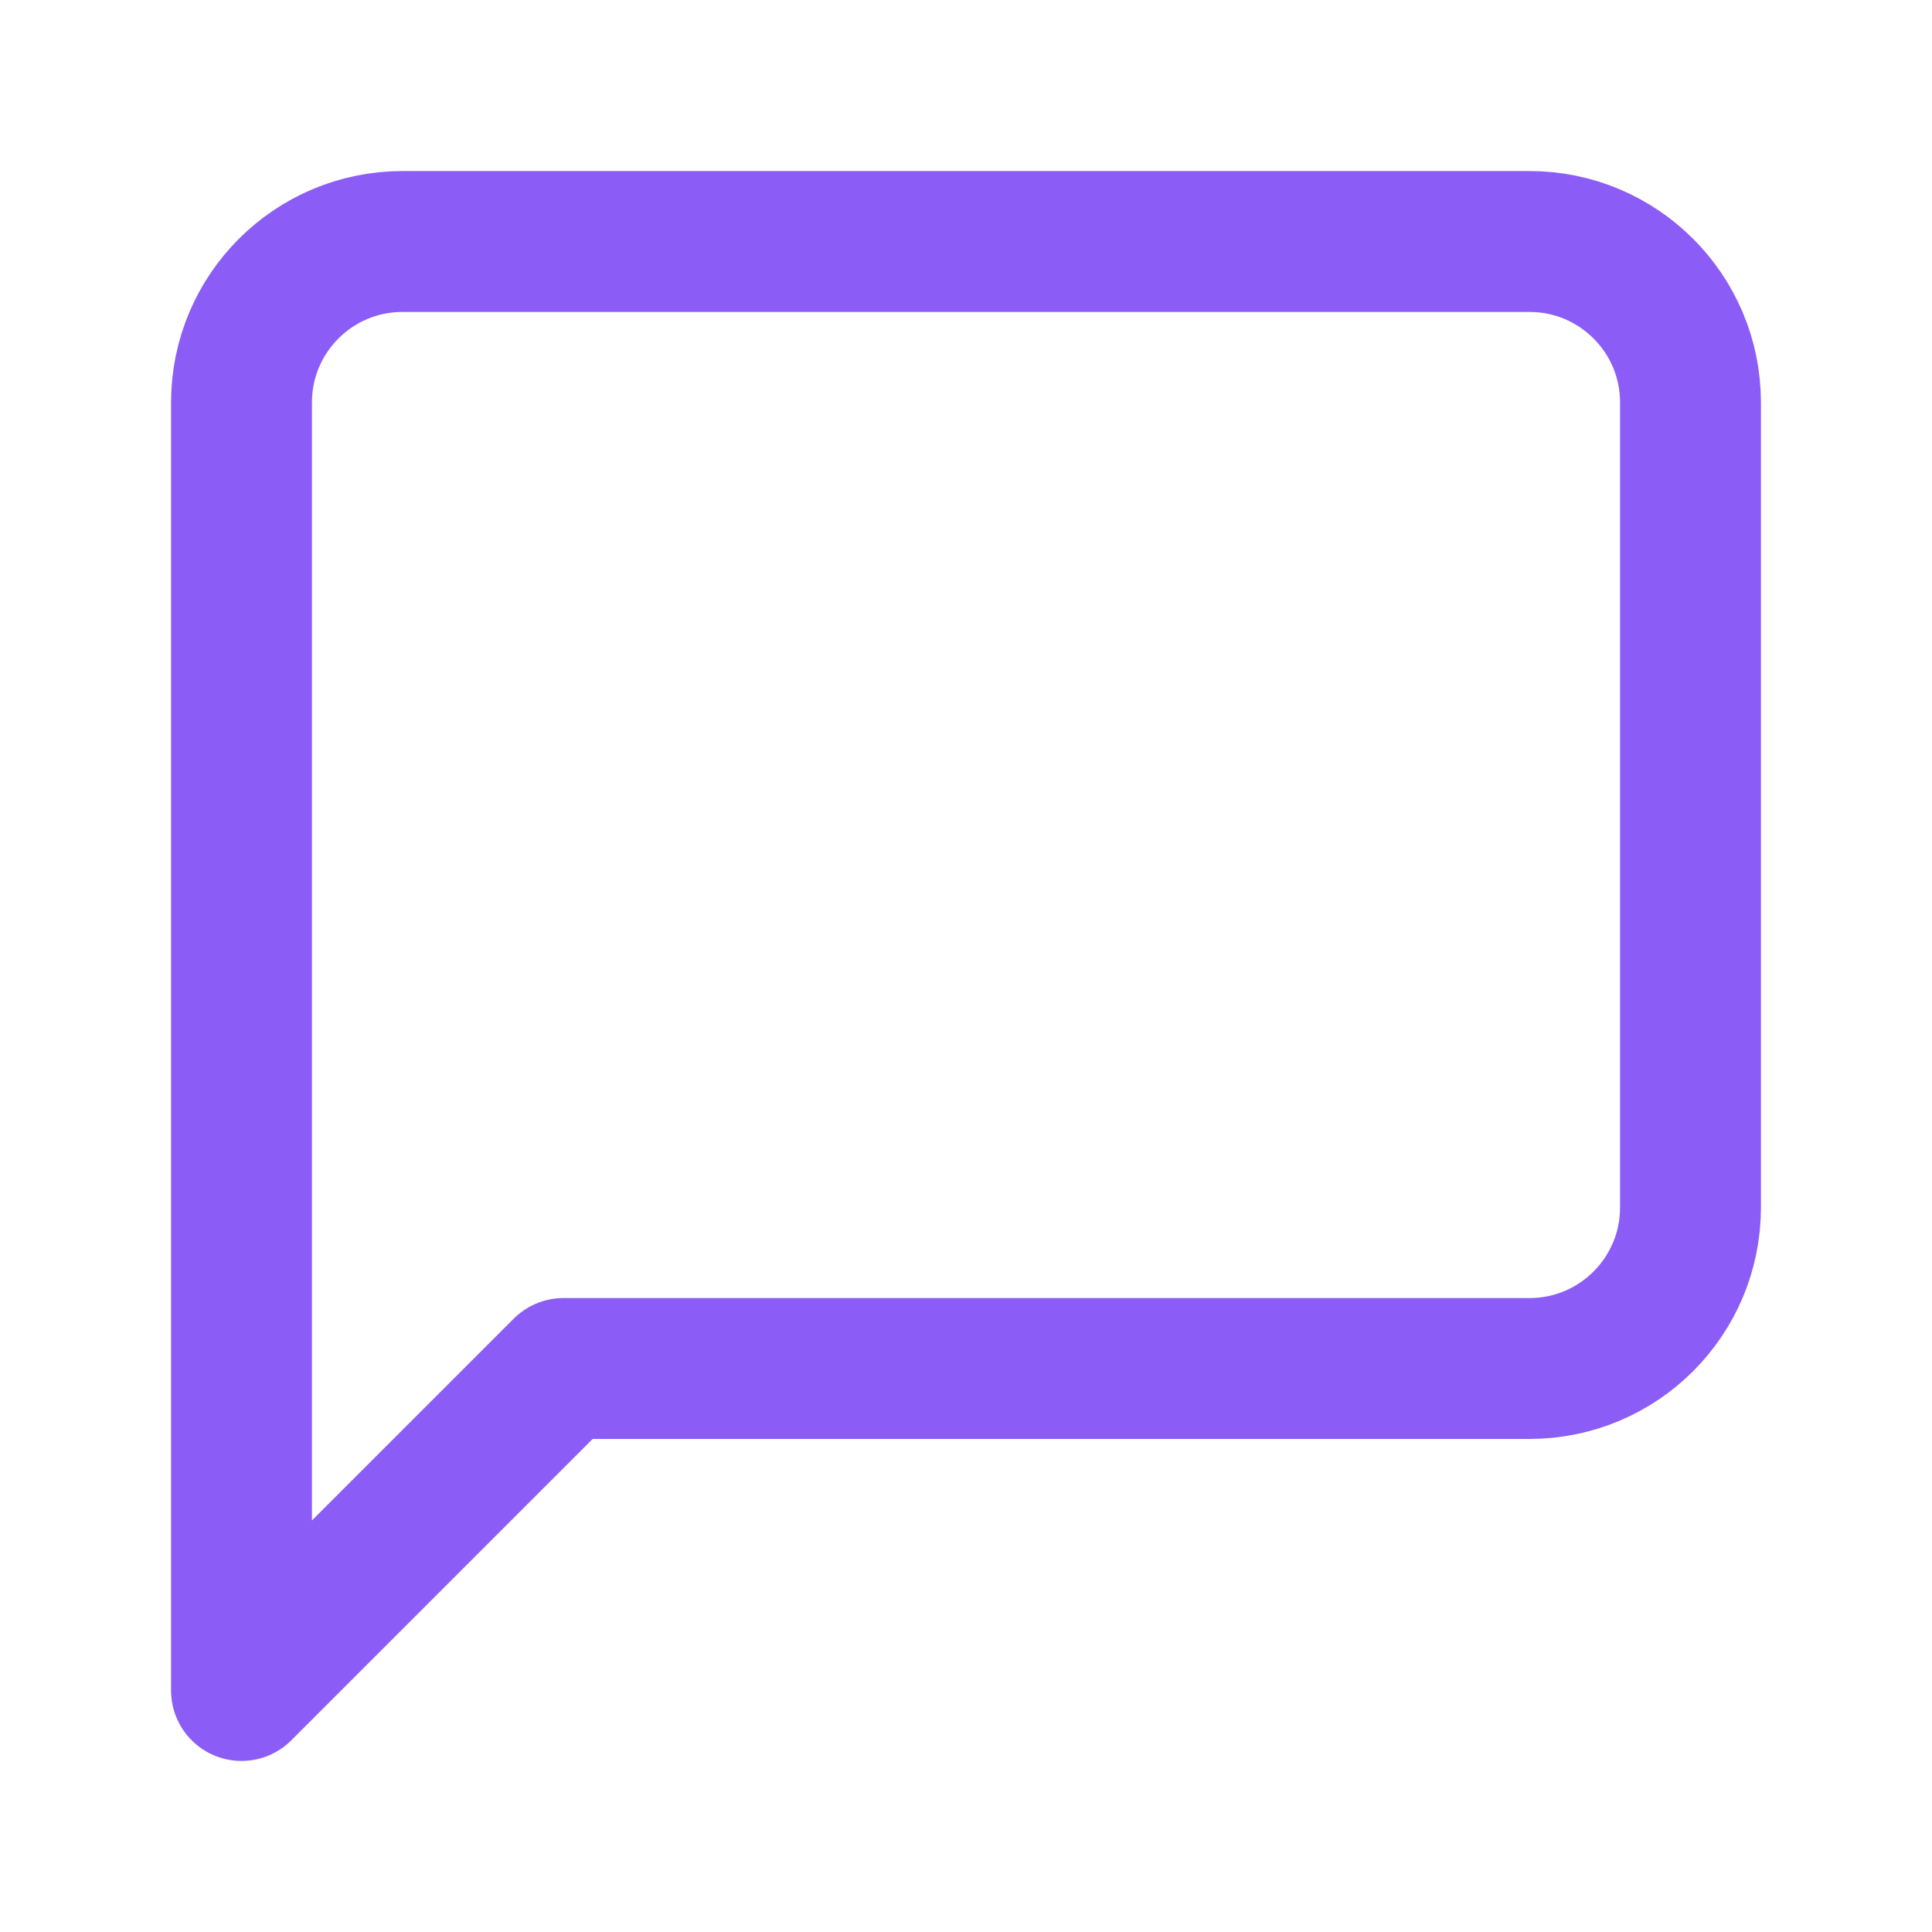
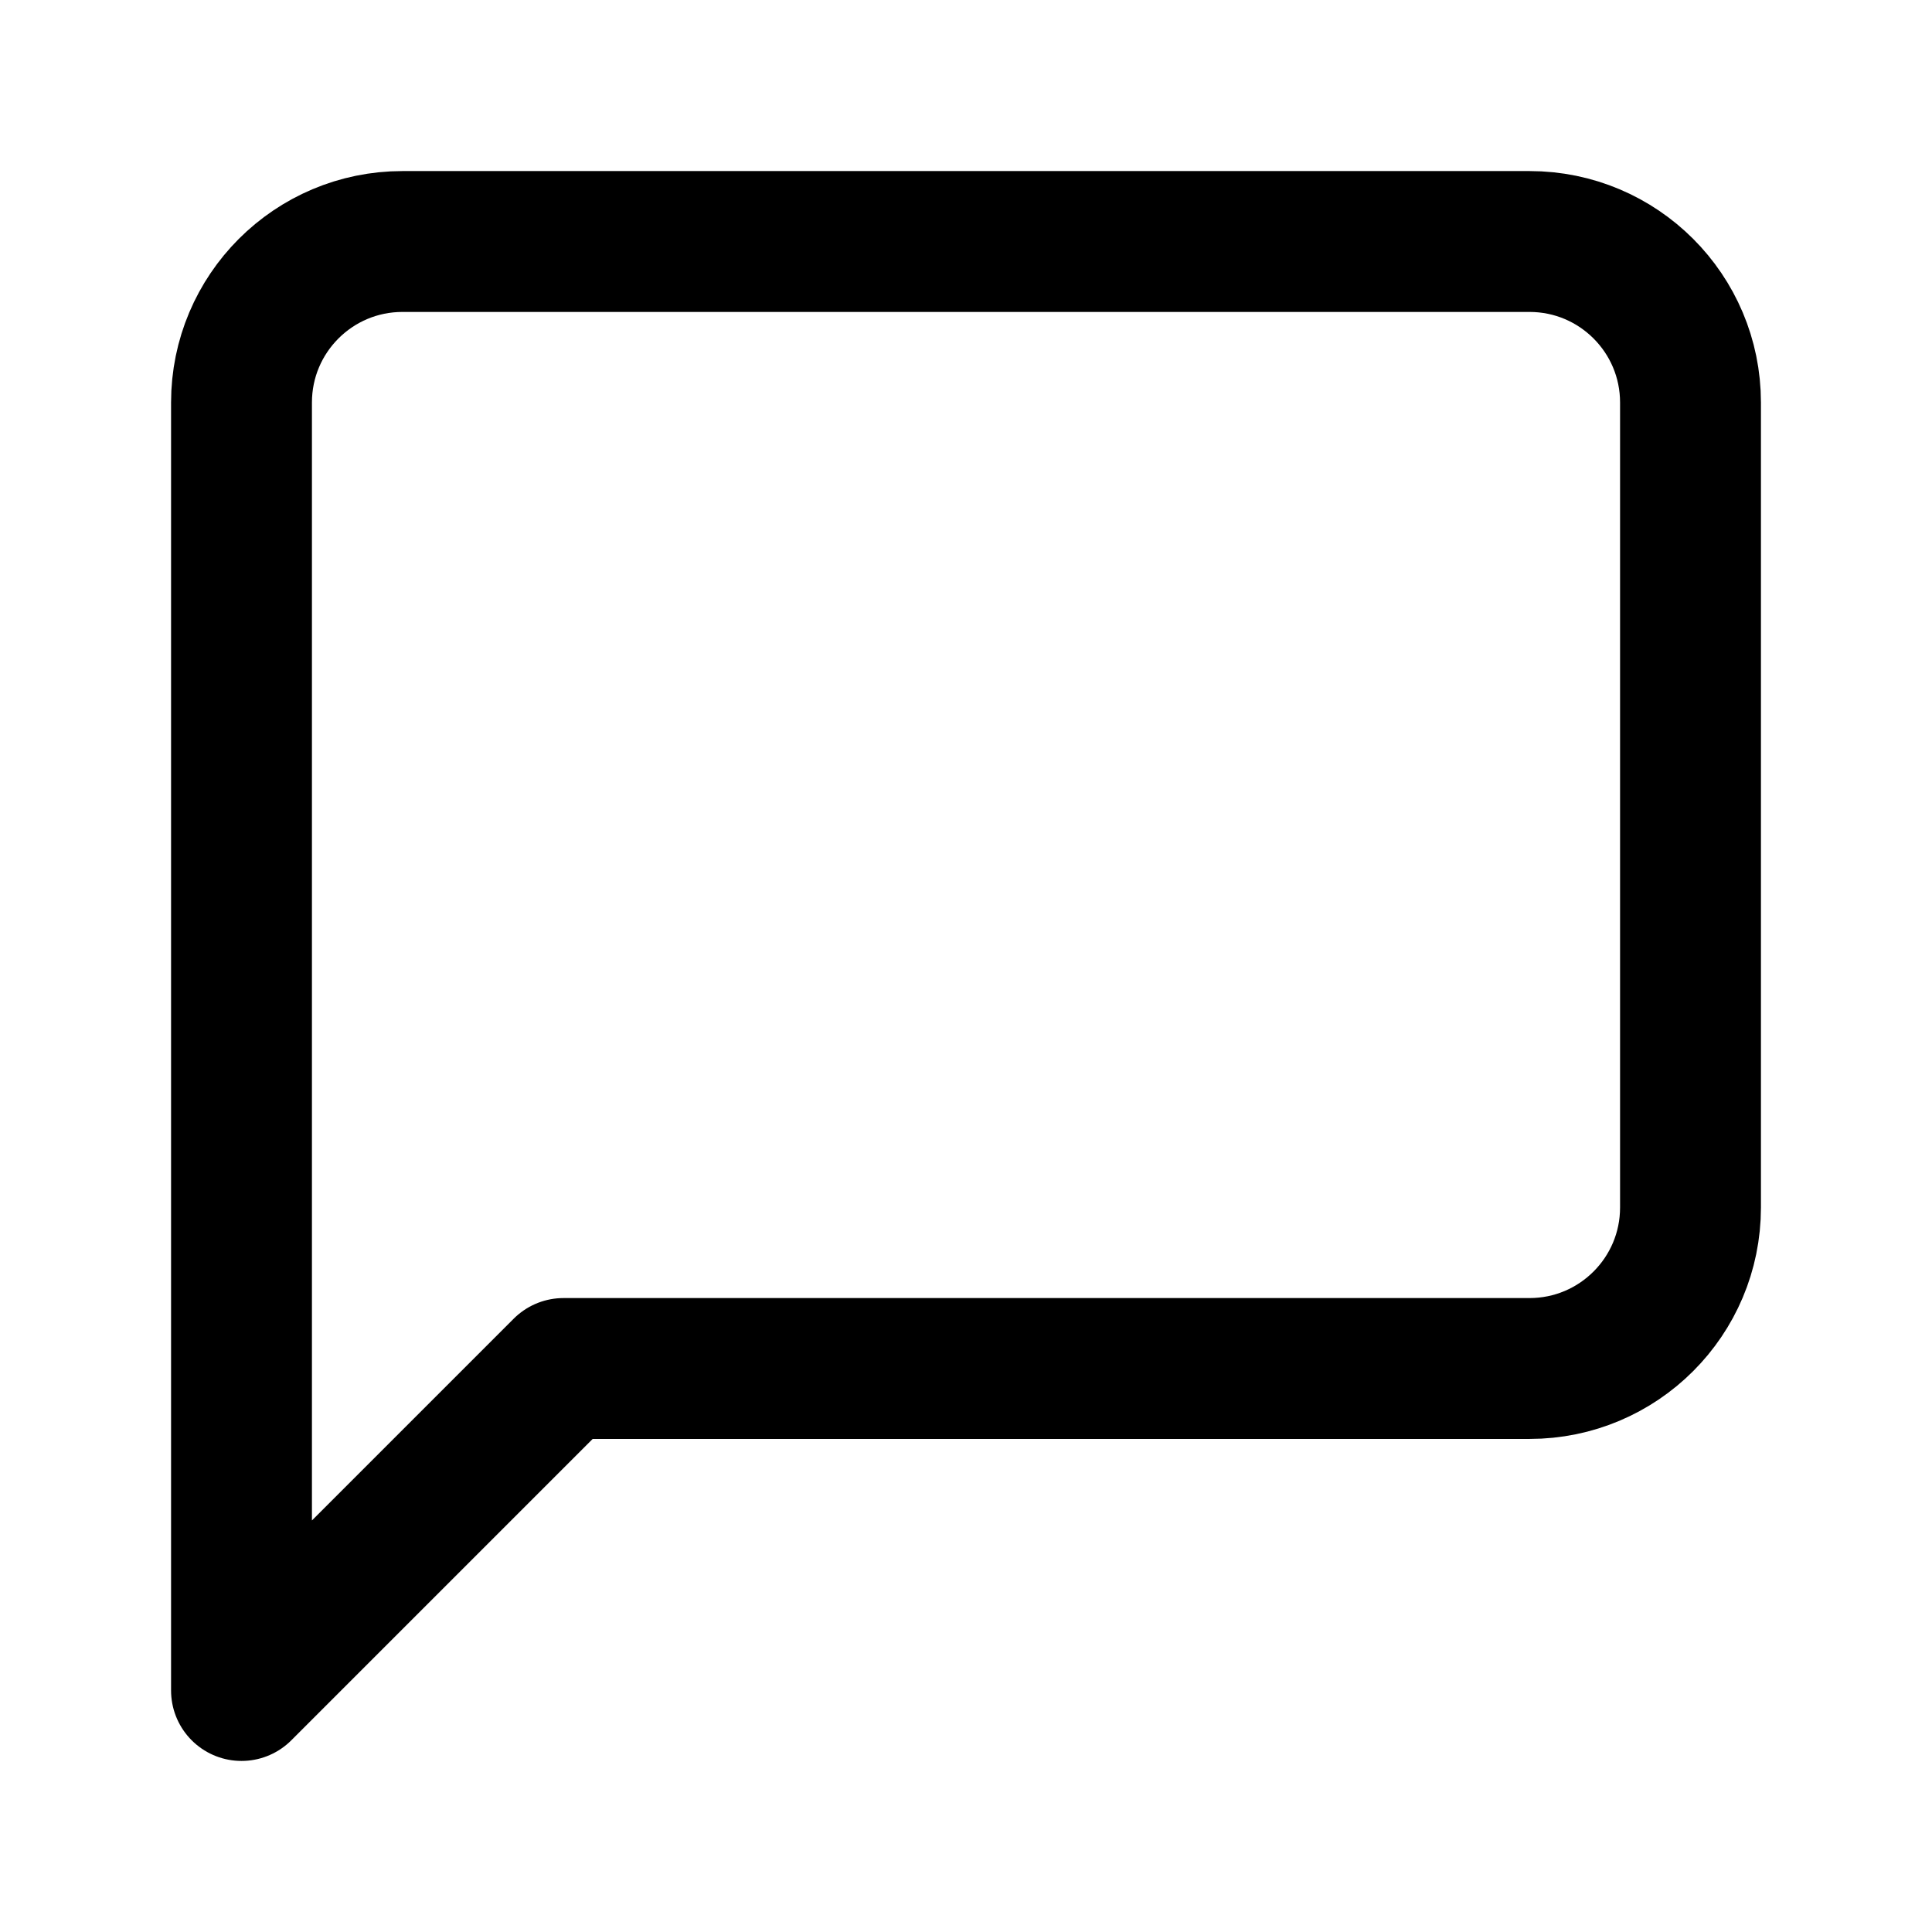
- <svg xmlns="http://www.w3.org/2000/svg" width="20" height="20" viewBox="0 0 24 24" fill="none" stroke="#8b5cf6" stroke-width="1.75" stroke-linecap="round" stroke-linejoin="round">
+ <svg xmlns="http://www.w3.org/2000/svg" width="20" height="20" viewBox="0 0 24 24" fill="none" stroke="currentColor" stroke-width="1.75" stroke-linecap="round" stroke-linejoin="round">
  <path d="M21 15a2 2 0 0 1-2 2H7l-4 4V5a2 2 0 0 1 2-2h14a2 2 0 0 1 2 2z" />
</svg>
